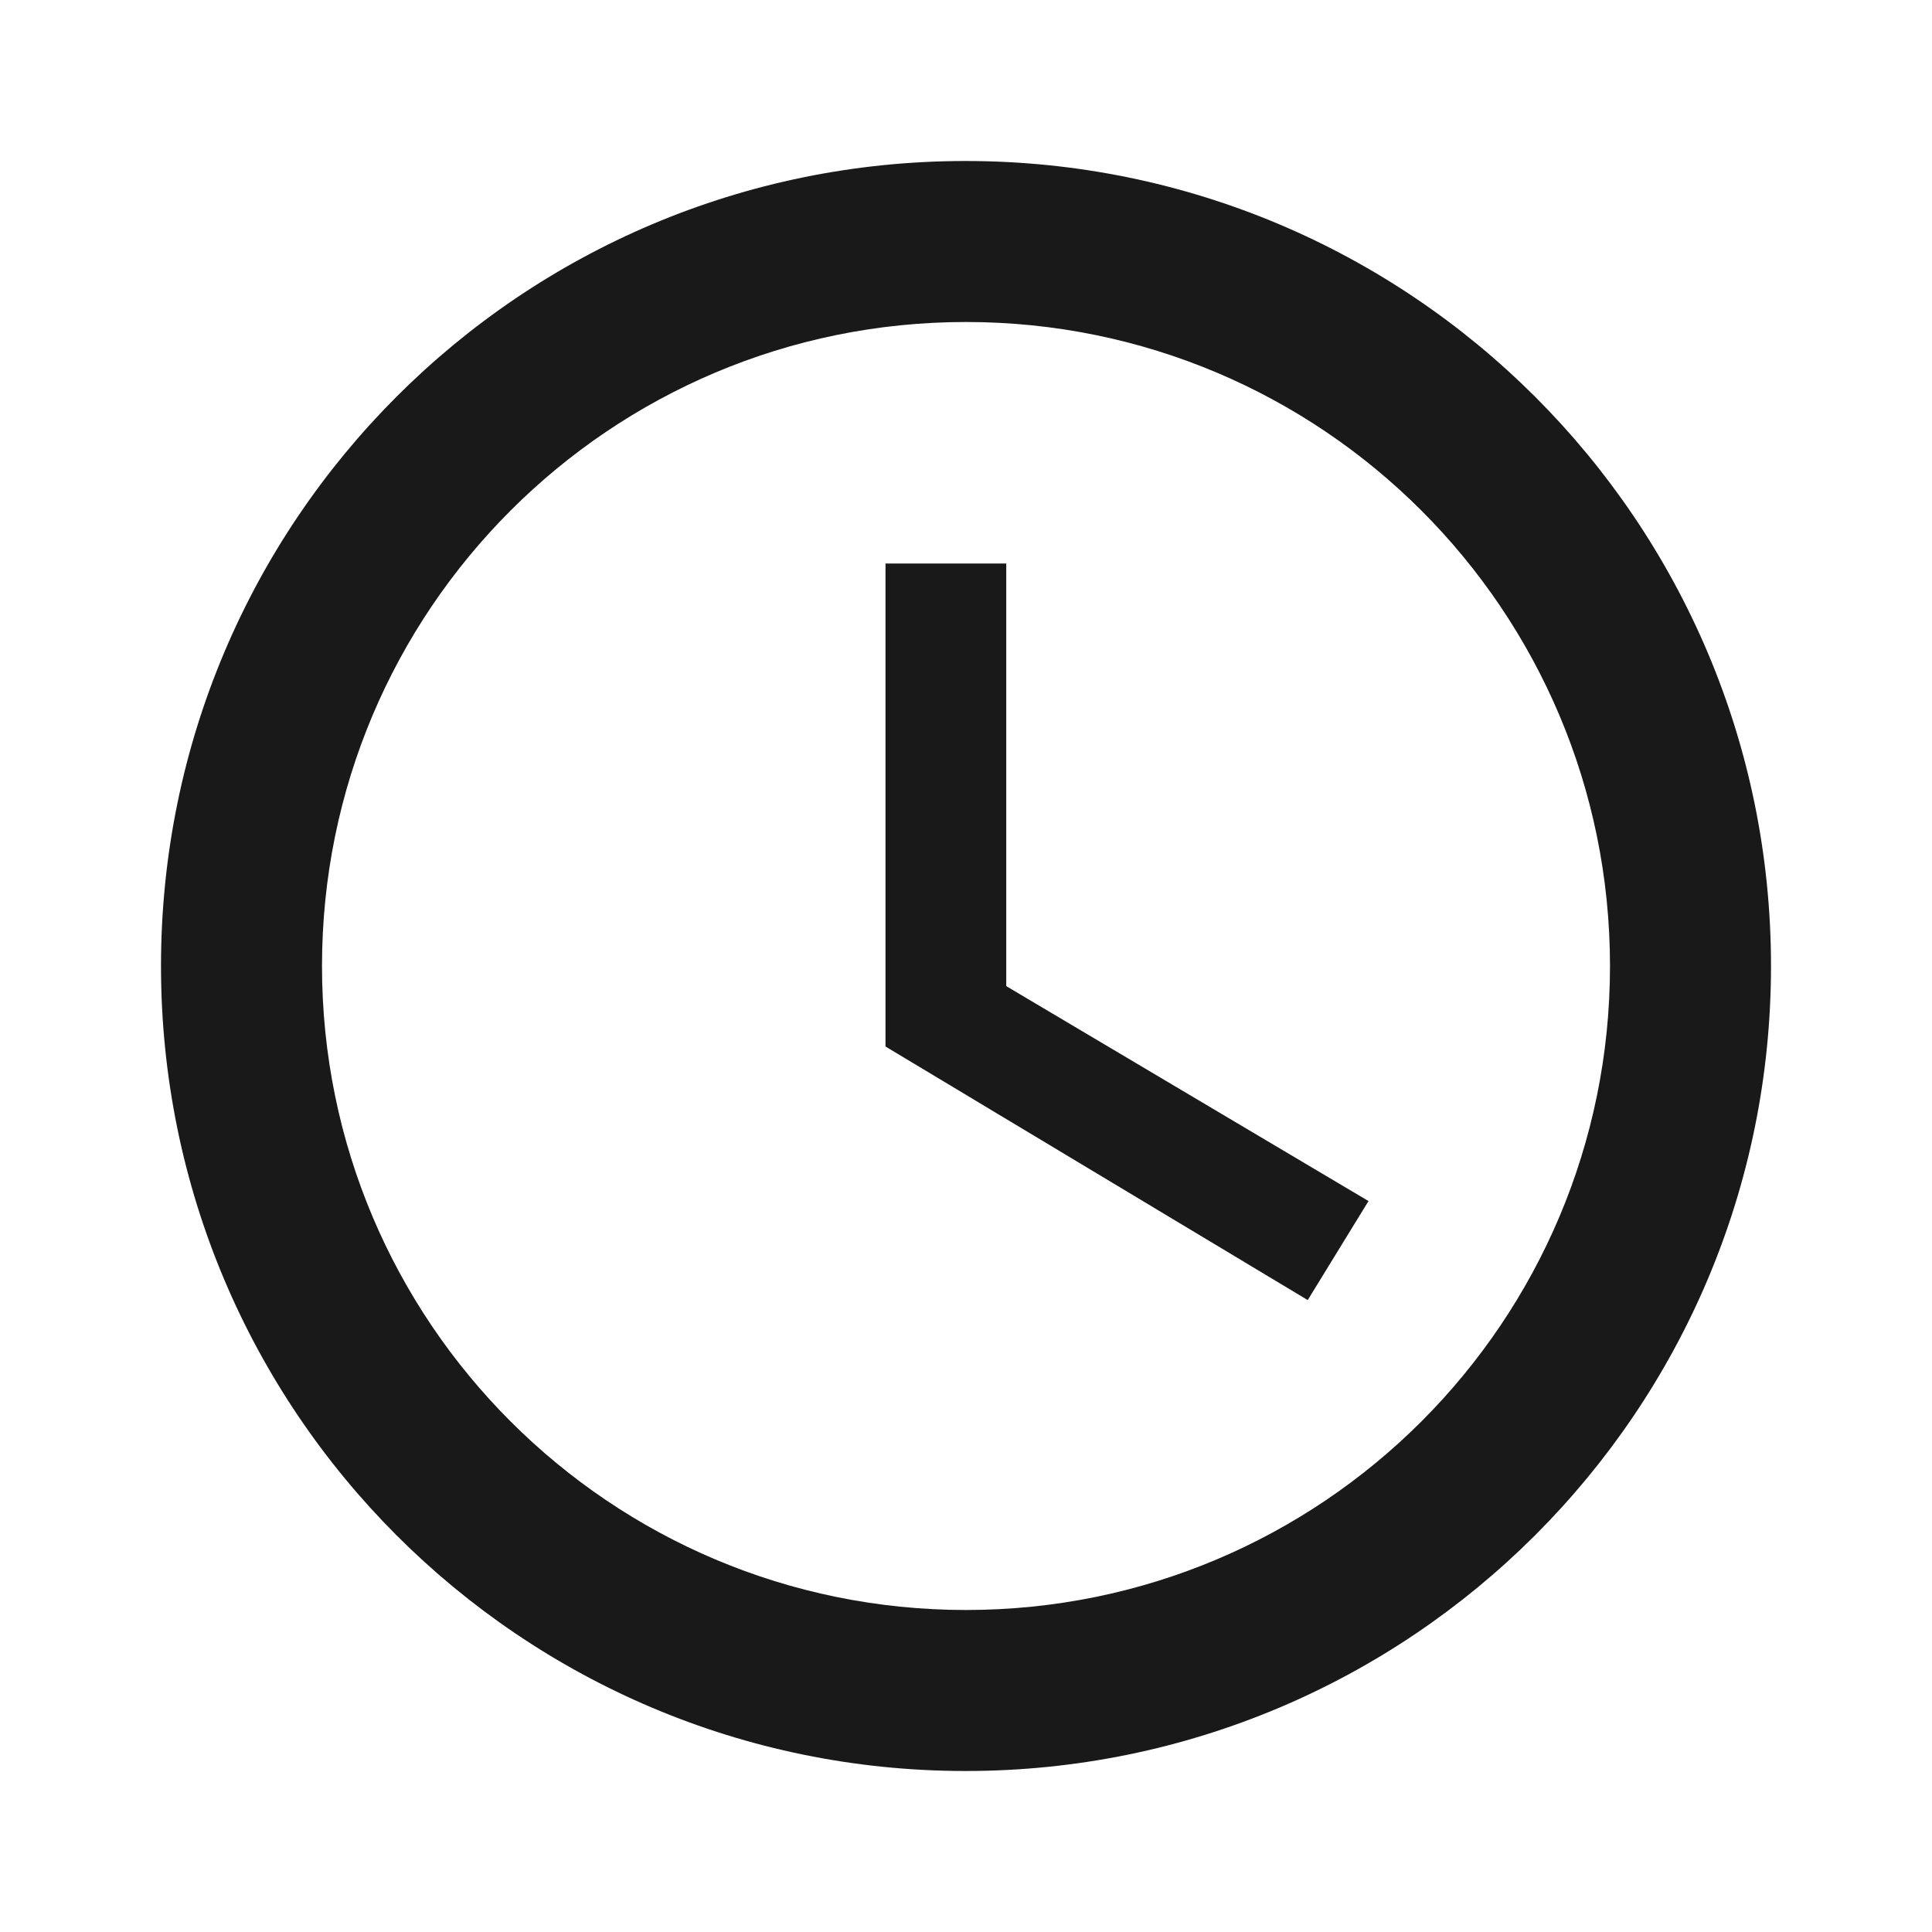
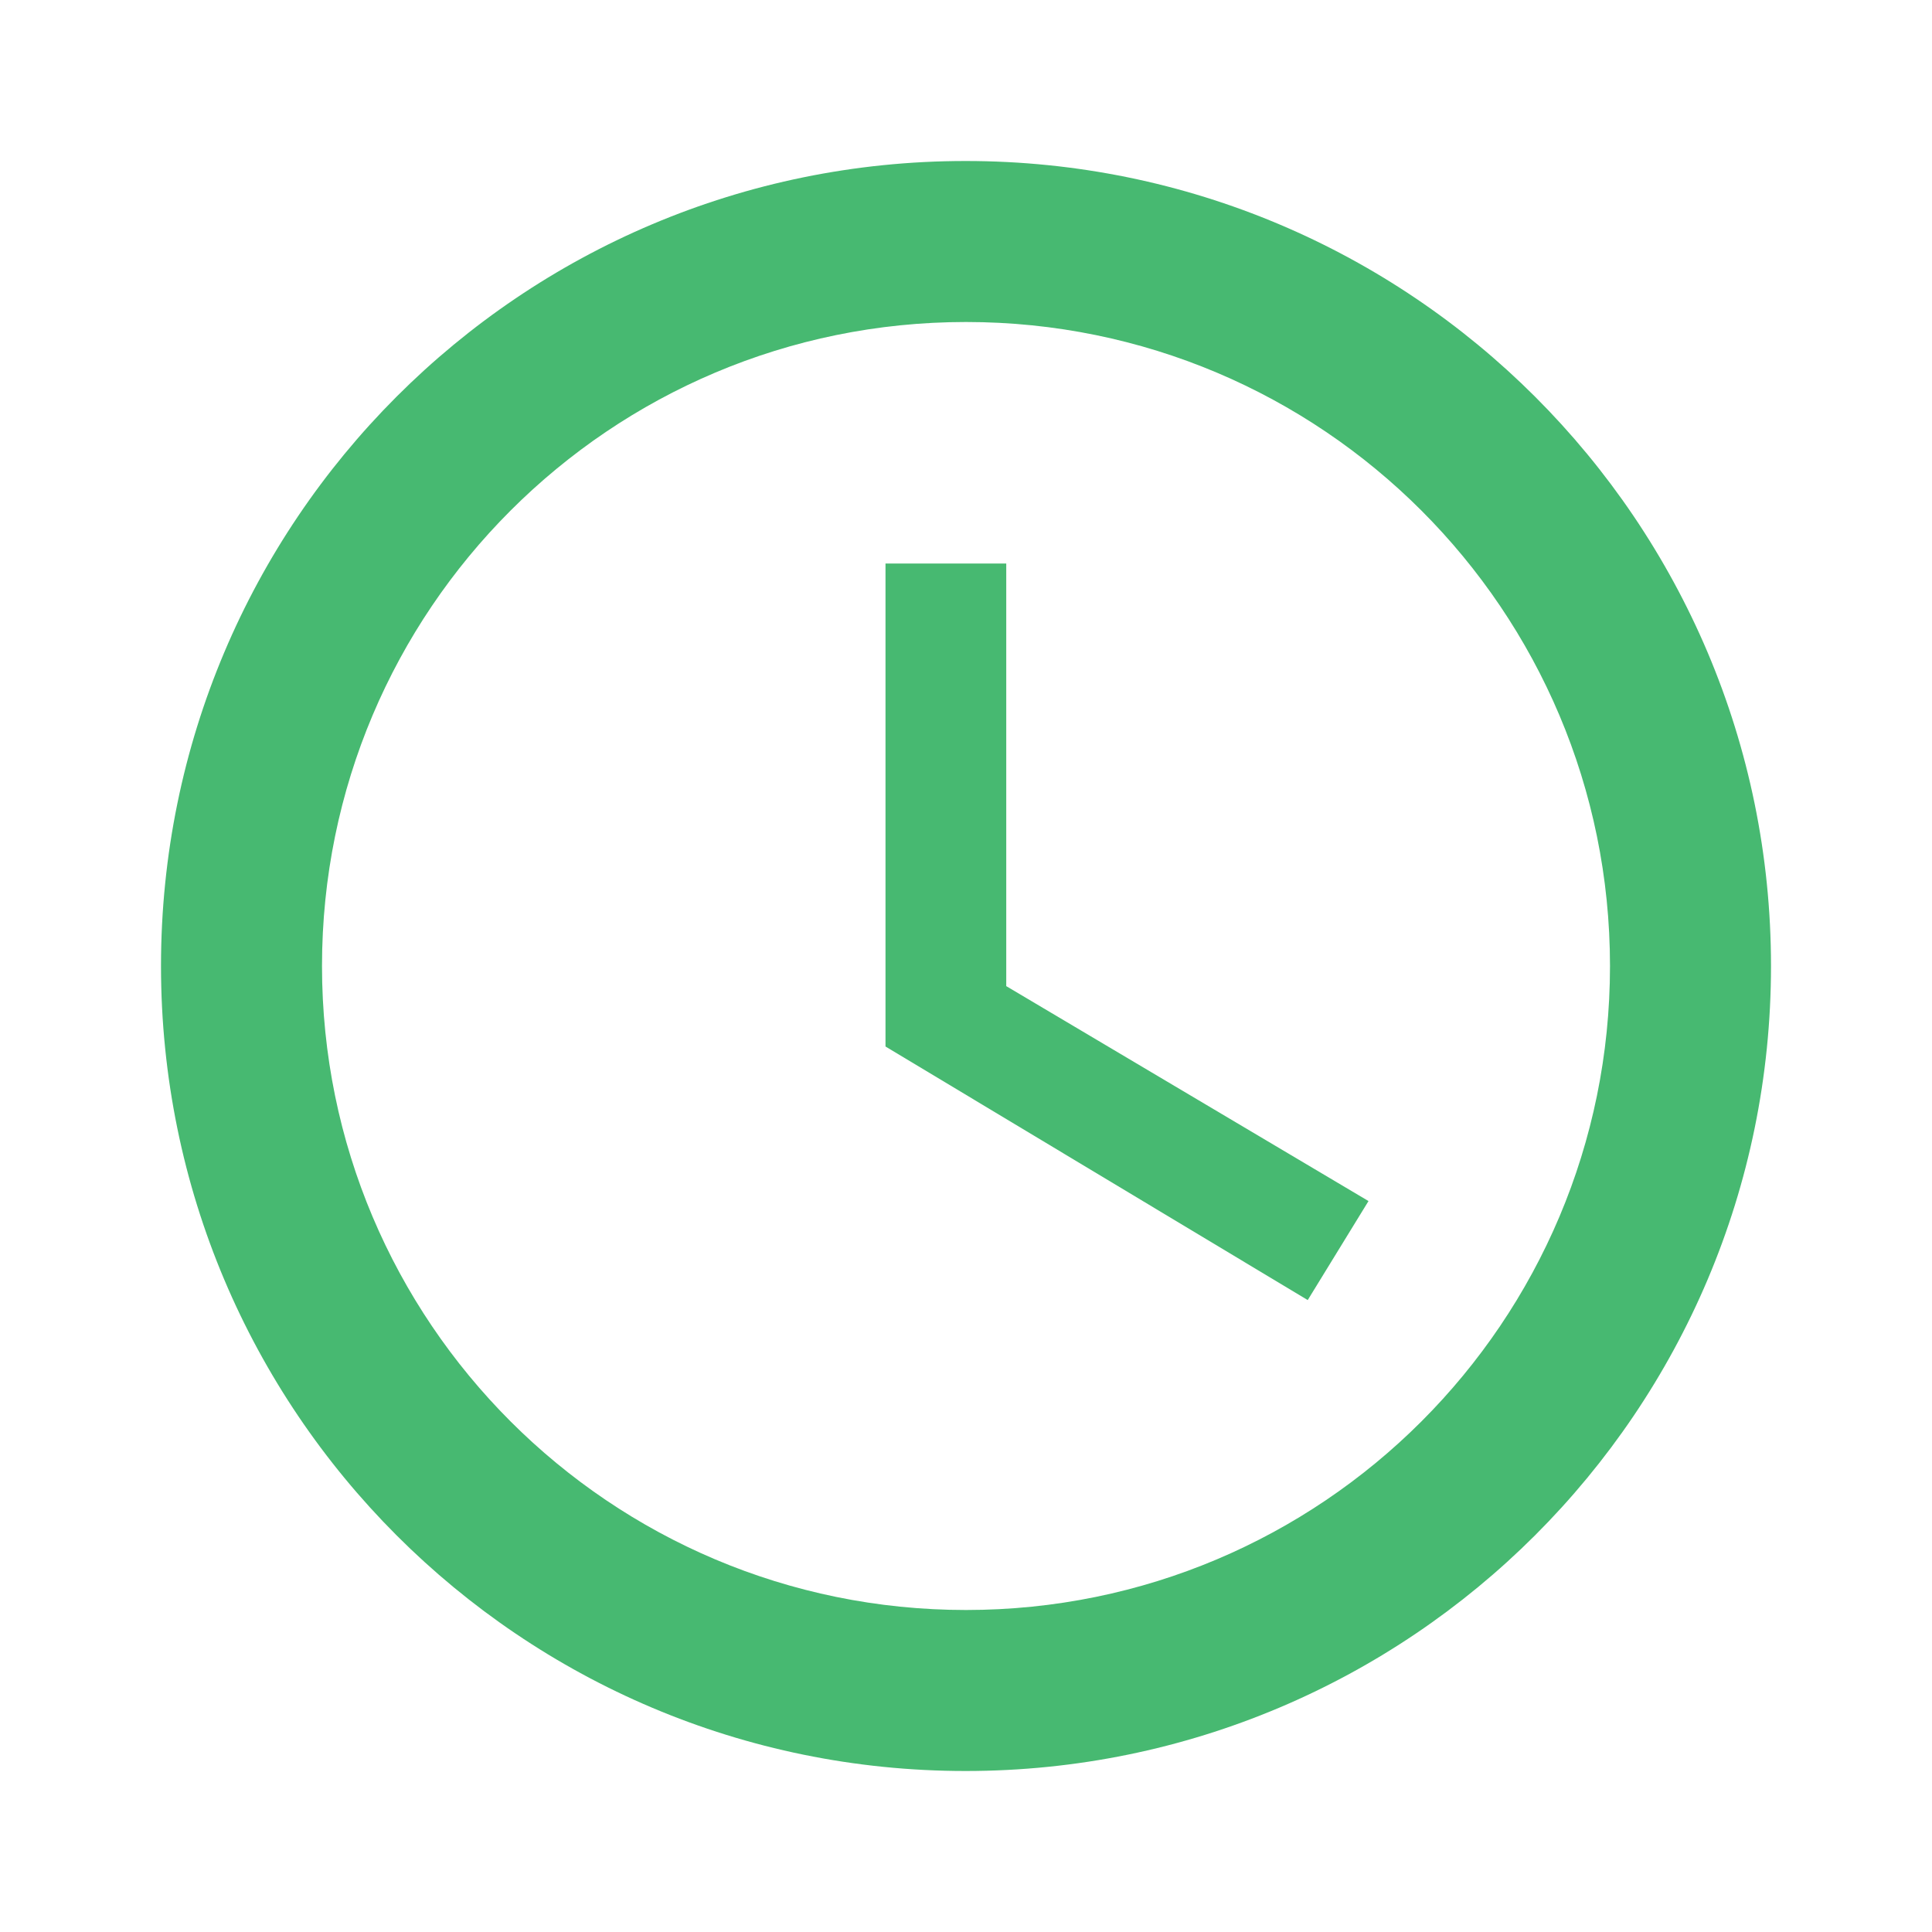
<svg xmlns="http://www.w3.org/2000/svg" width="48" height="48" viewBox="0 0 48 48">
-   <path fill-opacity=".9" d="M23.99 4c-11.05 0-19.99 8.95-19.99 20s8.94 20 19.99 20c11.05 0 20.01-8.95 20.01-20s-8.96-20-20.01-20zm.01 36c-8.84 0-16-7.16-16-16s7.16-16 16-16 16 7.16 16 16-7.16 16-16 16z" />
+   <path fill-opacity=".9" d="M23.99 4c-11.05 0-19.99 8.95-19.99 20s8.94 20 19.99 20c11.05 0 20.01-8.95 20.01-20s-8.96-20-20.01-20zm.01 36c-8.84 0-16-7.16-16-16s7.16-16 16-16 16 7.16 16 16-7.16 16-16 16z" fill="#34b262" />
  <path d="M0 0h48v48h-48z" fill="none" />
-   <path fill-opacity=".9" d="M25 14h-3v12l10.49 6.3 1.51-2.46-9-5.34z" />
+   <path fill-opacity=".9" d="M25 14h-3v12l10.49 6.3 1.51-2.46-9-5.34z" fill="#34b262" />
</svg>
